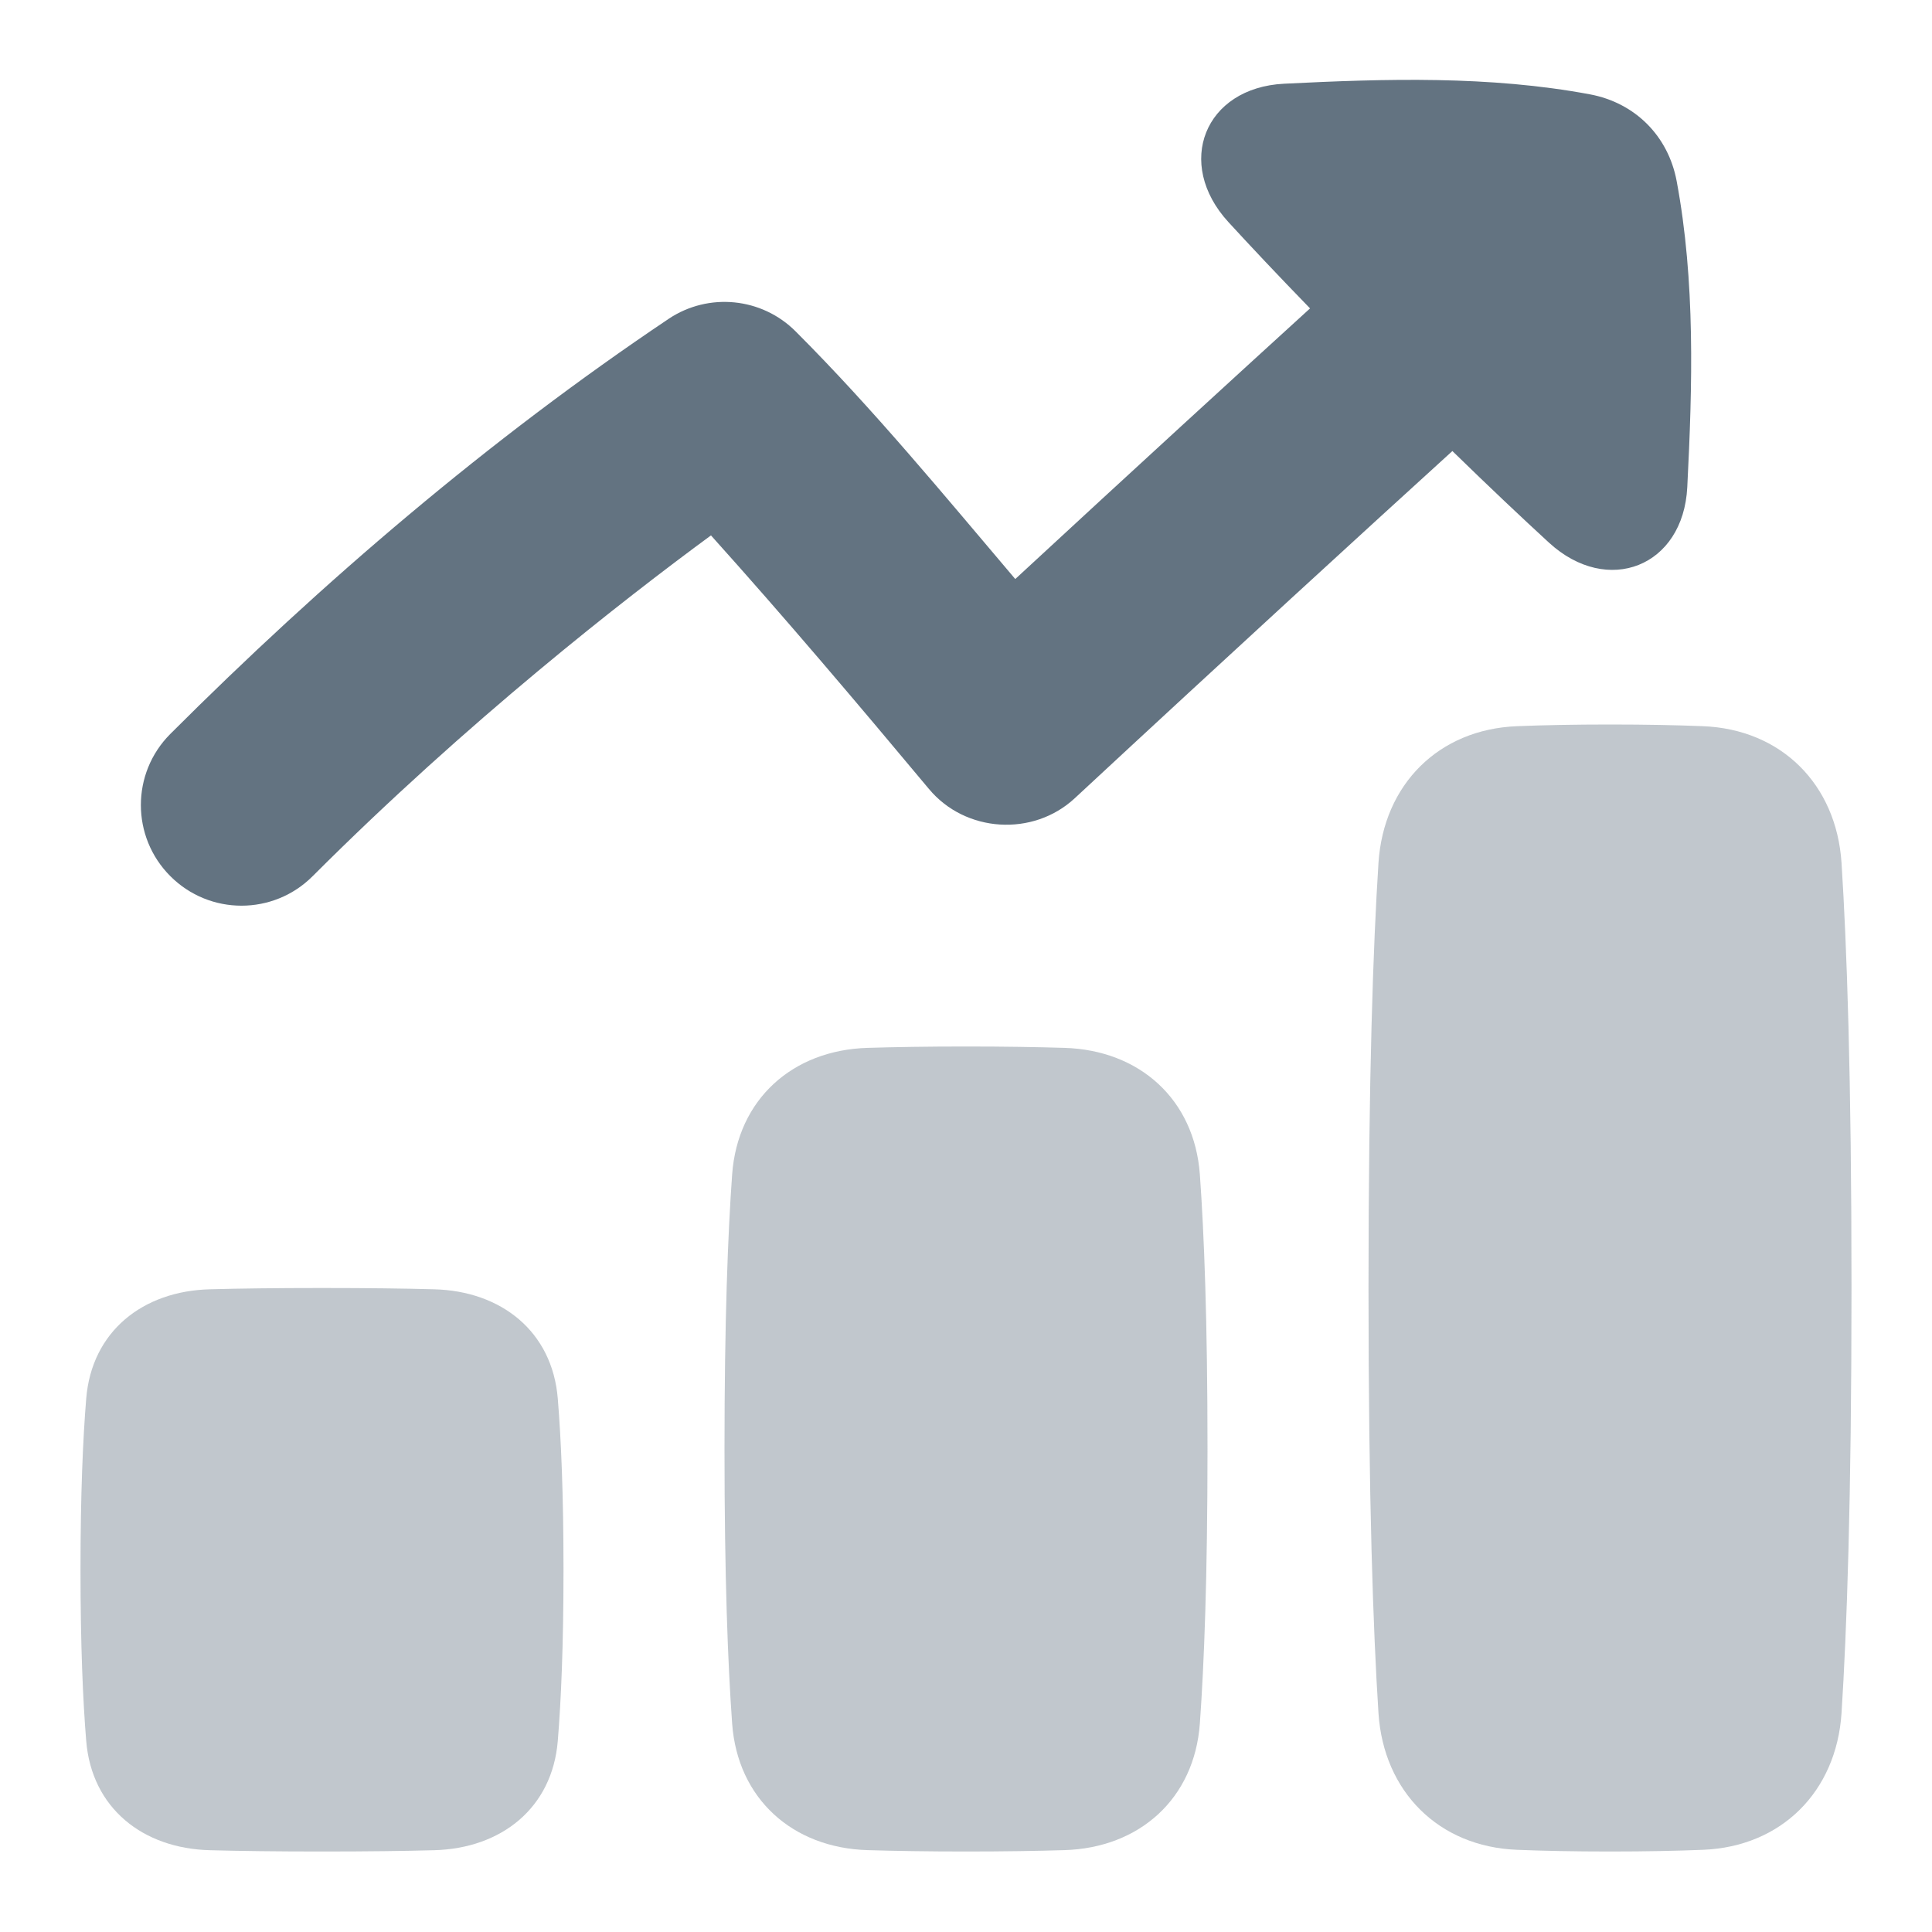
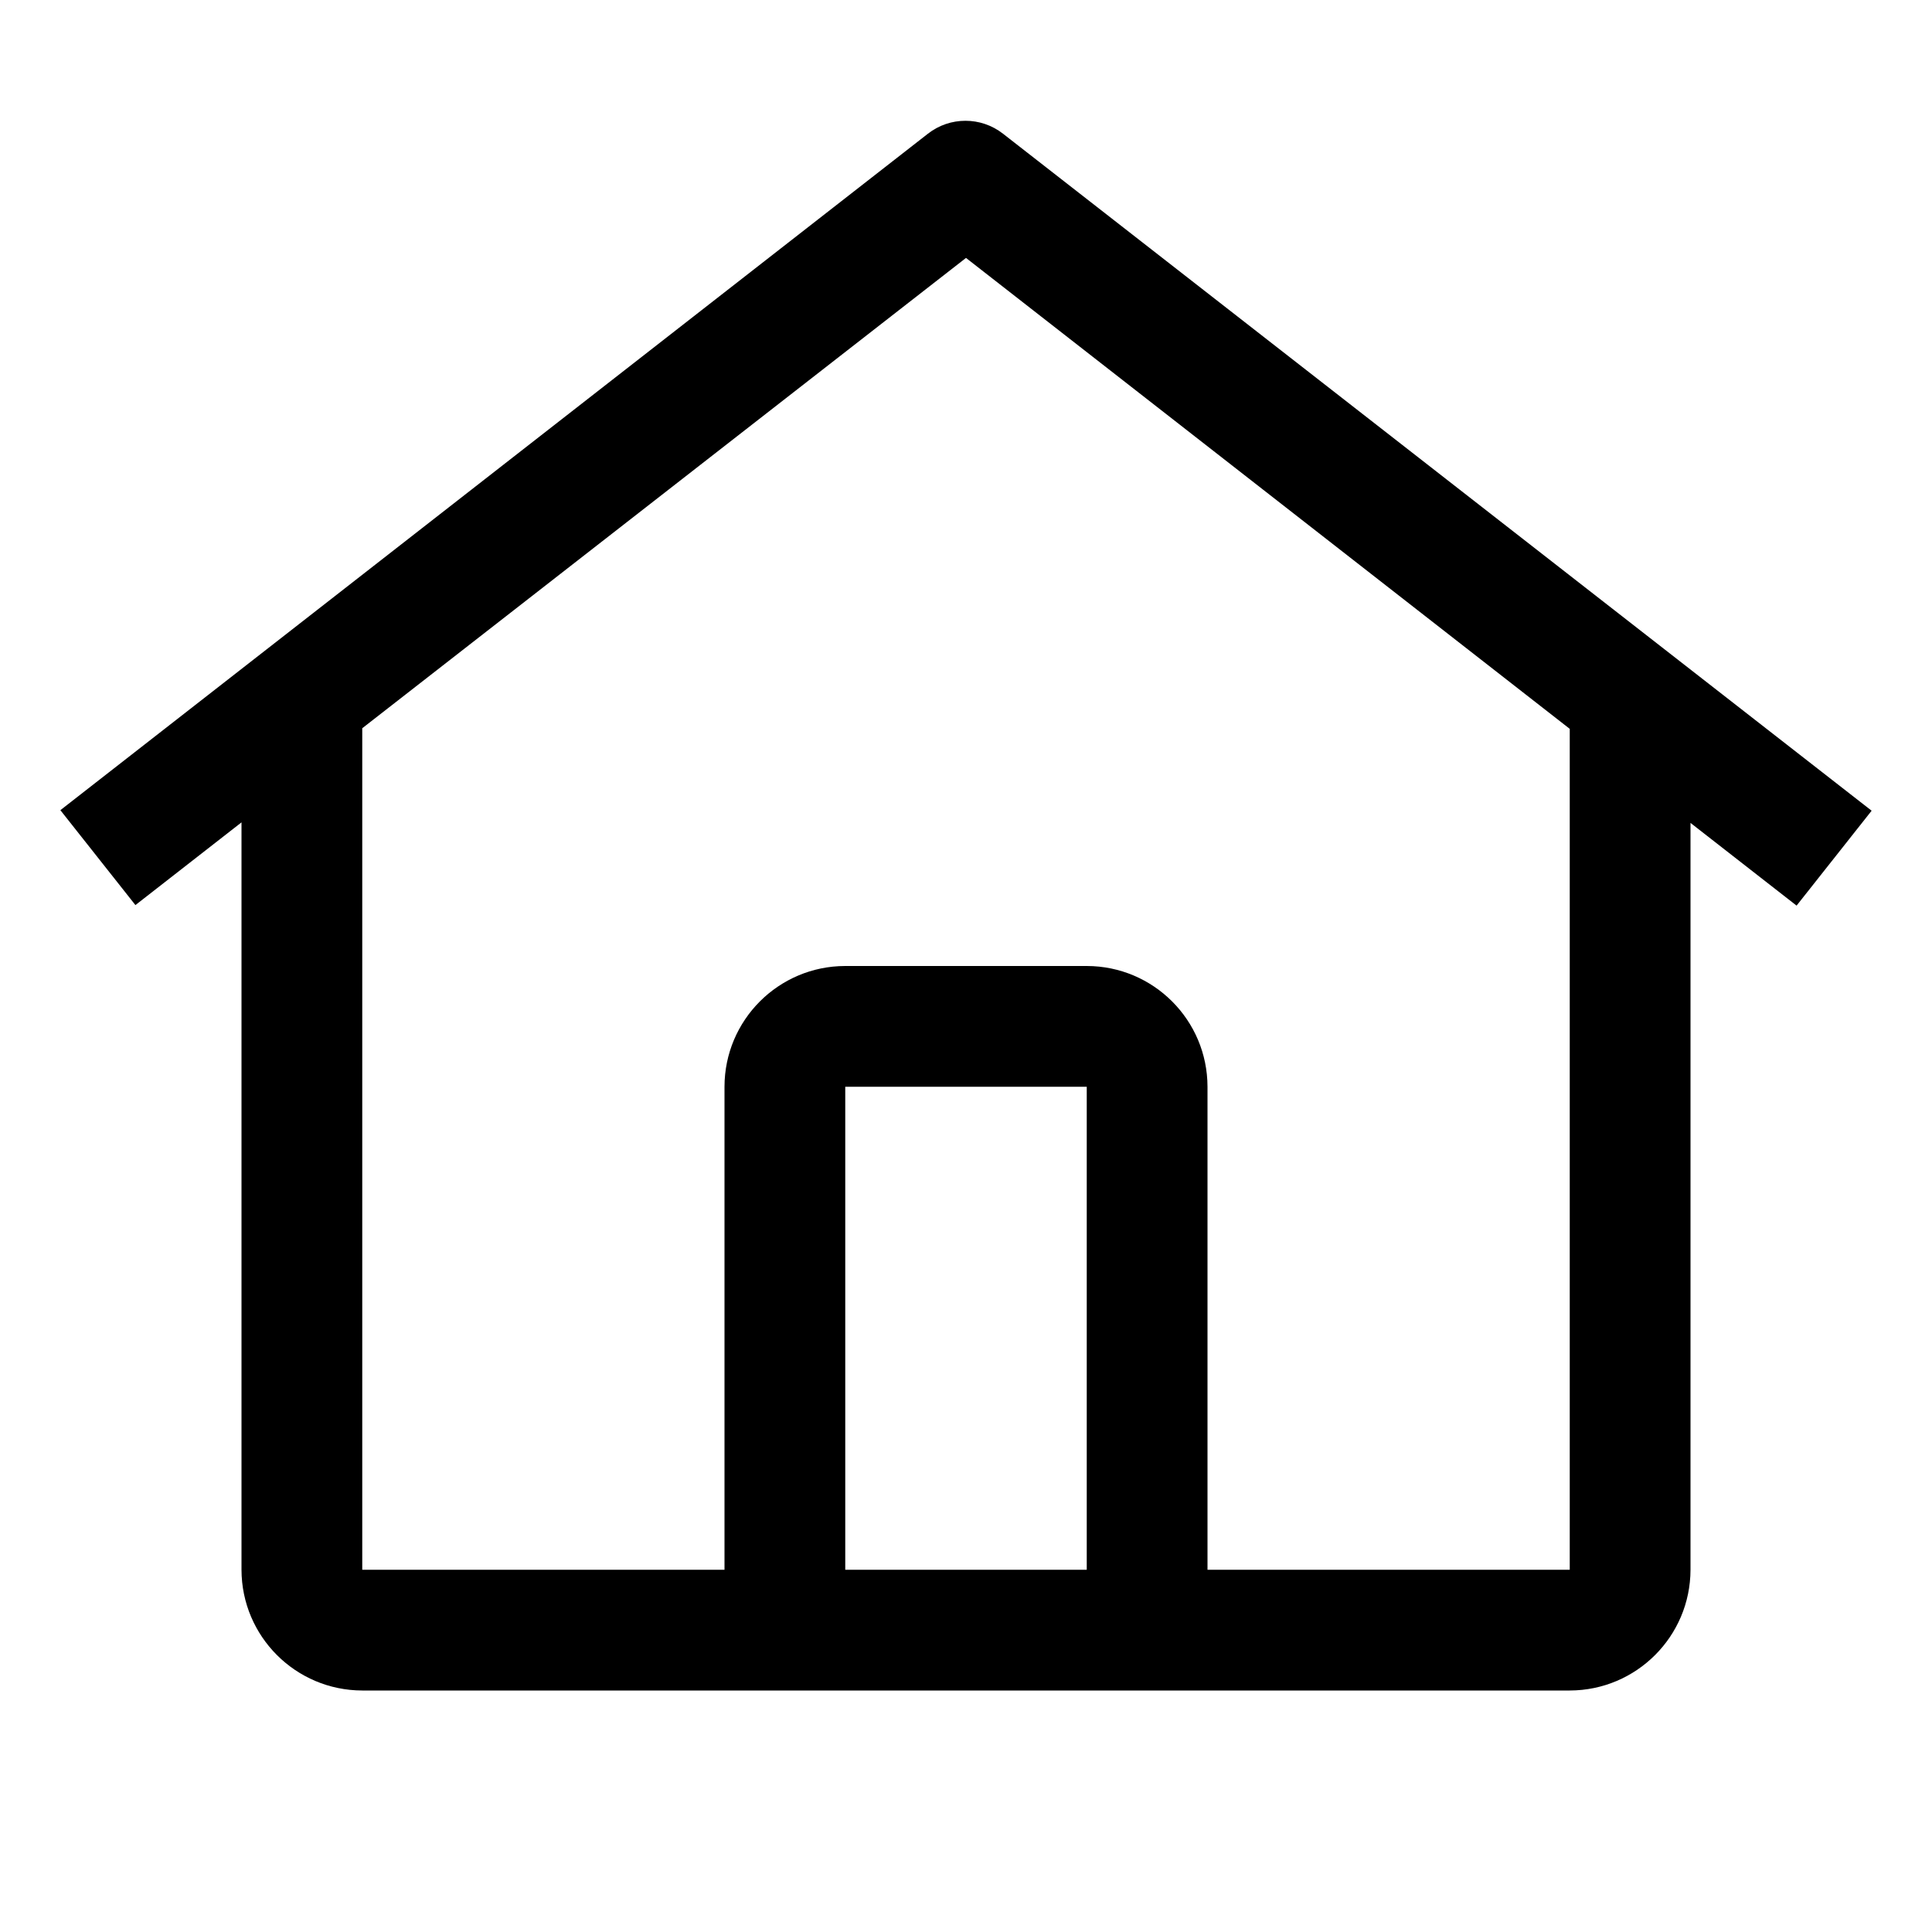
- <svg xmlns="http://www.w3.org/2000/svg" width="24" height="24" viewBox="0 0 24 24" fill="none">
-   <path d="M20.96 6.051C20.911 7.039 19.971 7.41 19.242 6.741C18.911 6.437 18.514 6.063 18.042 5.603C16.976 6.573 15.322 8.086 13.351 9.916C12.833 10.397 11.992 10.344 11.54 9.801L11.539 9.8C10.652 8.738 9.758 7.681 8.832 6.651C7.751 7.445 5.81 8.958 3.884 10.884C3.396 11.373 2.604 11.373 2.116 10.884C1.628 10.396 1.628 9.605 2.116 9.117C4.006 7.227 6.079 5.455 8.303 3.963L8.306 3.961C8.307 3.96 8.307 3.96 8.307 3.96C8.802 3.63 9.463 3.695 9.884 4.117C10.852 5.085 11.726 6.149 12.612 7.193C14.117 5.801 15.385 4.641 16.274 3.831C15.87 3.415 15.536 3.06 15.26 2.759C14.591 2.03 14.962 1.09 15.951 1.04C17.212 0.977 18.506 0.939 19.751 1.172C20.312 1.277 20.723 1.689 20.828 2.249C21.061 3.495 21.024 4.789 20.96 6.051Z" fill="#637381" />
-   <g opacity="0.4">
-     <path d="M2.609 22.984C1.773 22.963 1.139 22.46 1.071 21.626C1.03 21.126 1 20.44 1 19.5C1 18.56 1.03 17.874 1.071 17.374C1.139 16.54 1.773 16.037 2.609 16.016C2.975 16.006 3.433 16 4 16C4.567 16 5.025 16.006 5.391 16.016C6.227 16.037 6.861 16.54 6.929 17.374C6.97 17.874 7 18.56 7 19.5C7 20.44 6.97 21.126 6.929 21.626C6.861 22.46 6.227 22.963 5.391 22.984C5.025 22.994 4.567 23 4 23C3.433 23 2.975 22.994 2.609 22.984Z" fill="#637381" />
-     <path d="M18.846 22.979C17.871 22.941 17.188 22.256 17.124 21.282C17.059 20.273 17 18.634 17 16C17 13.366 17.059 11.727 17.124 10.718C17.188 9.744 17.871 9.059 18.846 9.021C19.167 9.008 19.549 9 20 9C20.451 9 20.833 9.008 21.154 9.021C22.129 9.059 22.812 9.744 22.876 10.718C22.941 11.727 23 13.366 23 16C23 18.634 22.941 20.273 22.876 21.282C22.812 22.256 22.129 22.941 21.154 22.979C20.833 22.992 20.451 23 20 23C19.549 23 19.167 22.992 18.846 22.979Z" fill="#637381" />
-     <path d="M10.777 22.983C9.843 22.955 9.162 22.342 9.095 21.41C9.042 20.677 9 19.594 9 18C9 16.406 9.042 15.322 9.095 14.59C9.162 13.658 9.843 13.045 10.777 13.017C11.112 13.007 11.516 13 12 13C12.484 13 12.888 13.007 13.223 13.017C14.157 13.045 14.838 13.658 14.905 14.59C14.958 15.322 15 16.406 15 18C15 19.594 14.958 20.677 14.905 21.41C14.838 22.342 14.157 22.955 13.223 22.983C12.888 22.993 12.484 23 12 23C11.516 23 11.112 22.993 10.777 22.983Z" fill="#637381" />
-   </g>
+ <svg xmlns="http://www.w3.org/2000/svg" width="1em" height="1em" viewBox="0 0 32 32">
+   <path fill="currentColor" d="M16.612 2.214a1.01 1.01 0 0 0-1.242 0L1 13.419l1.243 1.572L4 13.621V26a2.004 2.004 0 0 0 2 2h20a2.004 2.004 0 0 0 2-2V13.63L29.757 15L31 13.428ZM18 26h-4v-8h4Zm2 0v-8a2.002 2.002 0 0 0-2-2h-4a2.002 2.002 0 0 0-2 2v8H6V12.062l10-7.79l10 7.8V26Z" />
</svg>
